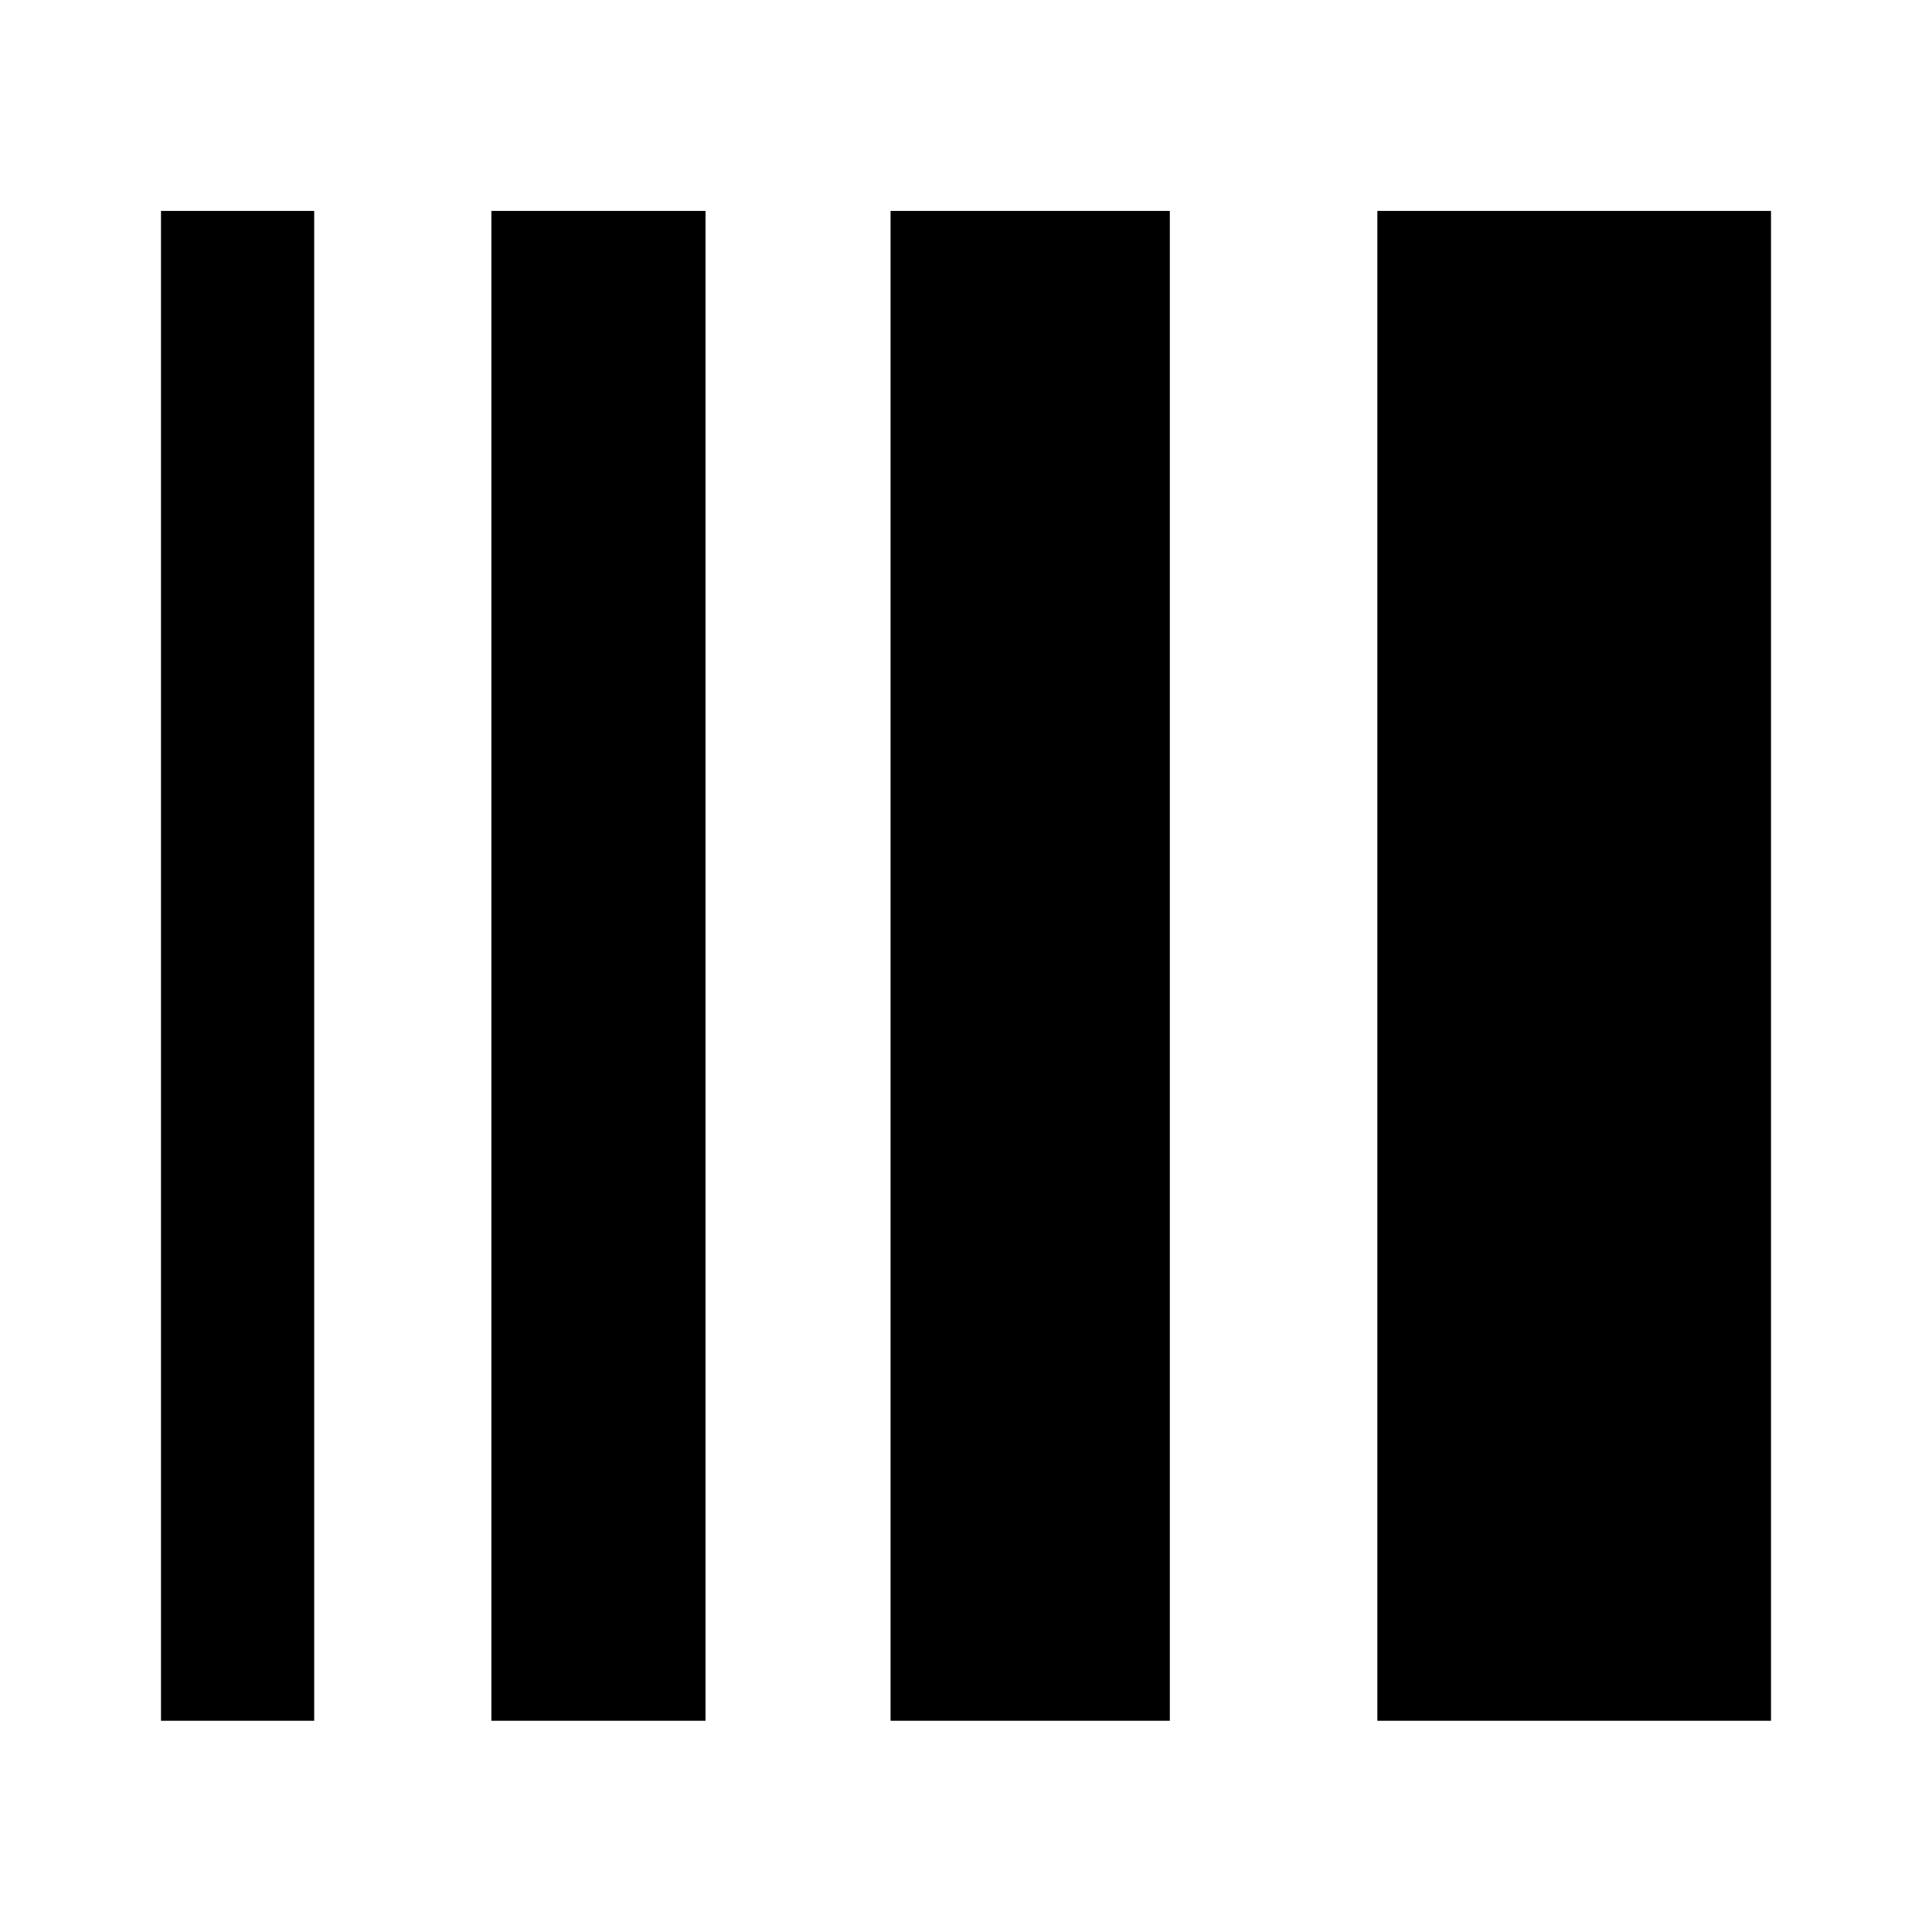
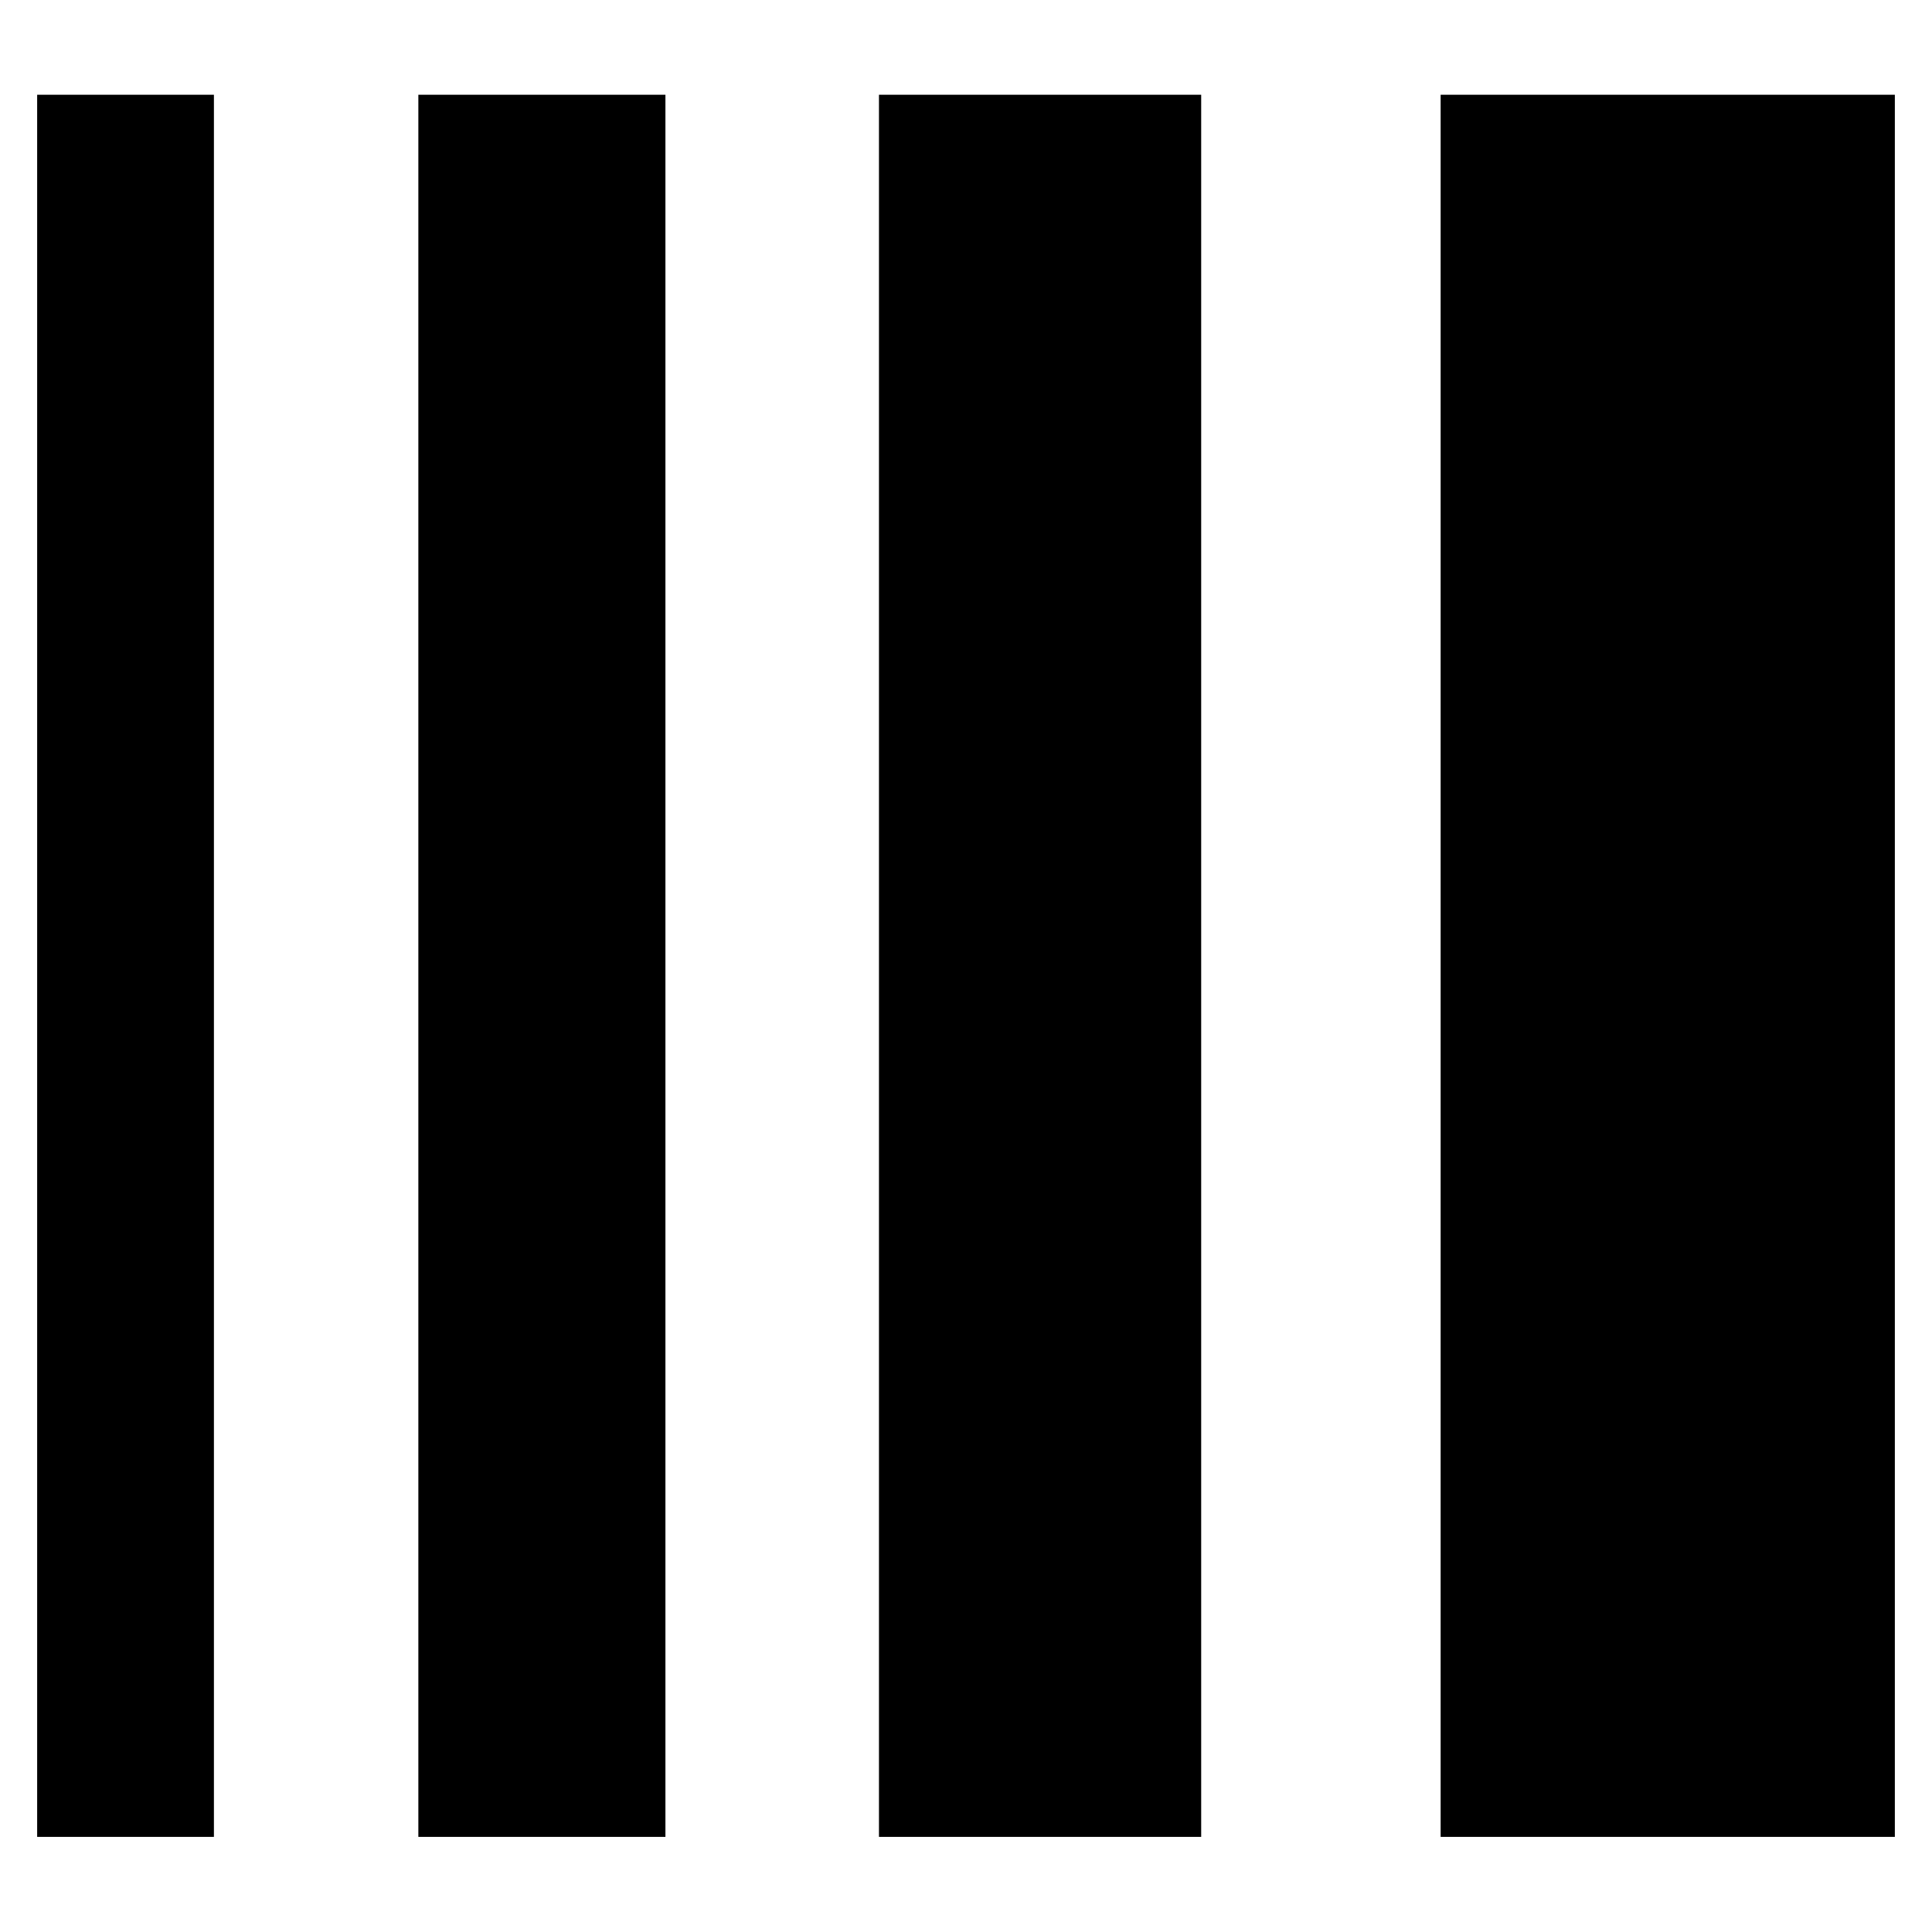
- <svg xmlns="http://www.w3.org/2000/svg" fill="currentColor" fill-rule="evenodd" height="56" viewBox="0 0 24 24" width="56" style="flex: 0 0 auto; line-height: 1;">
+ <svg xmlns="http://www.w3.org/2000/svg" fill="currentColor" fill-rule="evenodd" height="56" viewBox="1.60 1.60 20.80 20.80" width="56" style="flex: 0 0 auto; line-height: 1;">
  <path d="M22 21.376h-4.89V2.62H22v18.756zM14.532 21.376h-3.469V2.62h3.469v18.756zM8.764 21.376h-2.66V2.62h2.66v18.756zM3.903 21.376H2V2.62h1.903v18.756z" />
</svg>
